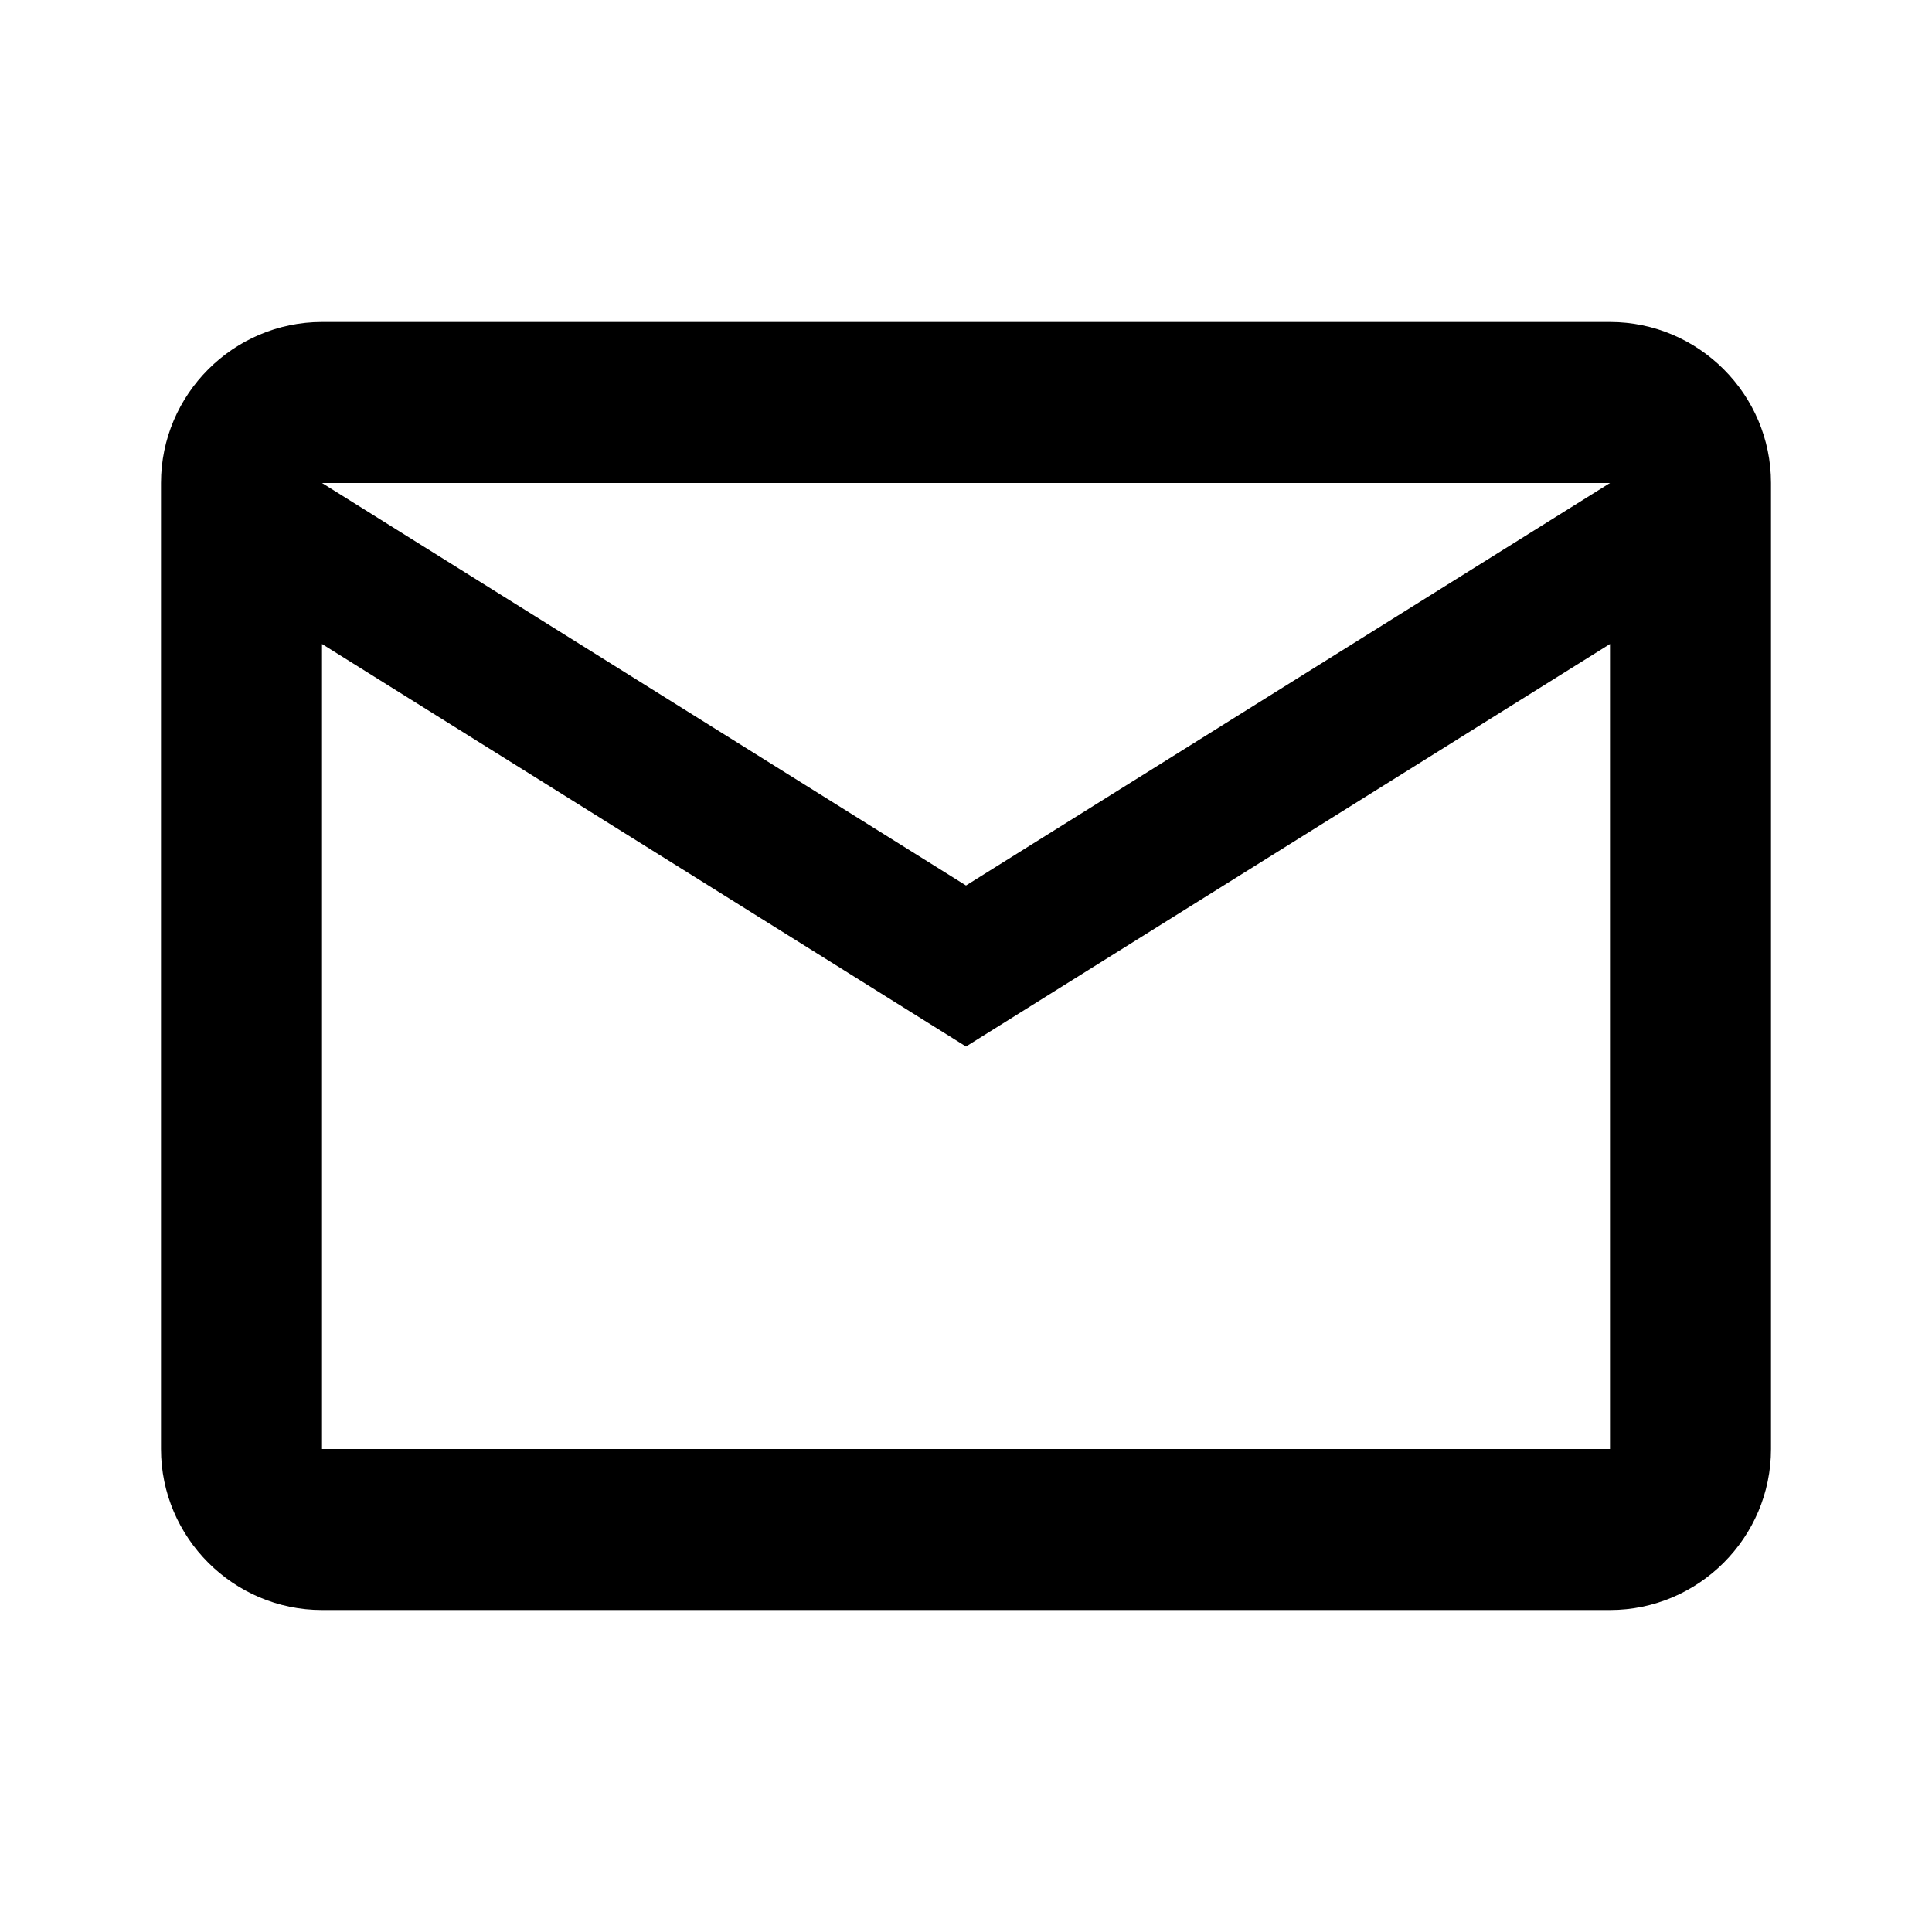
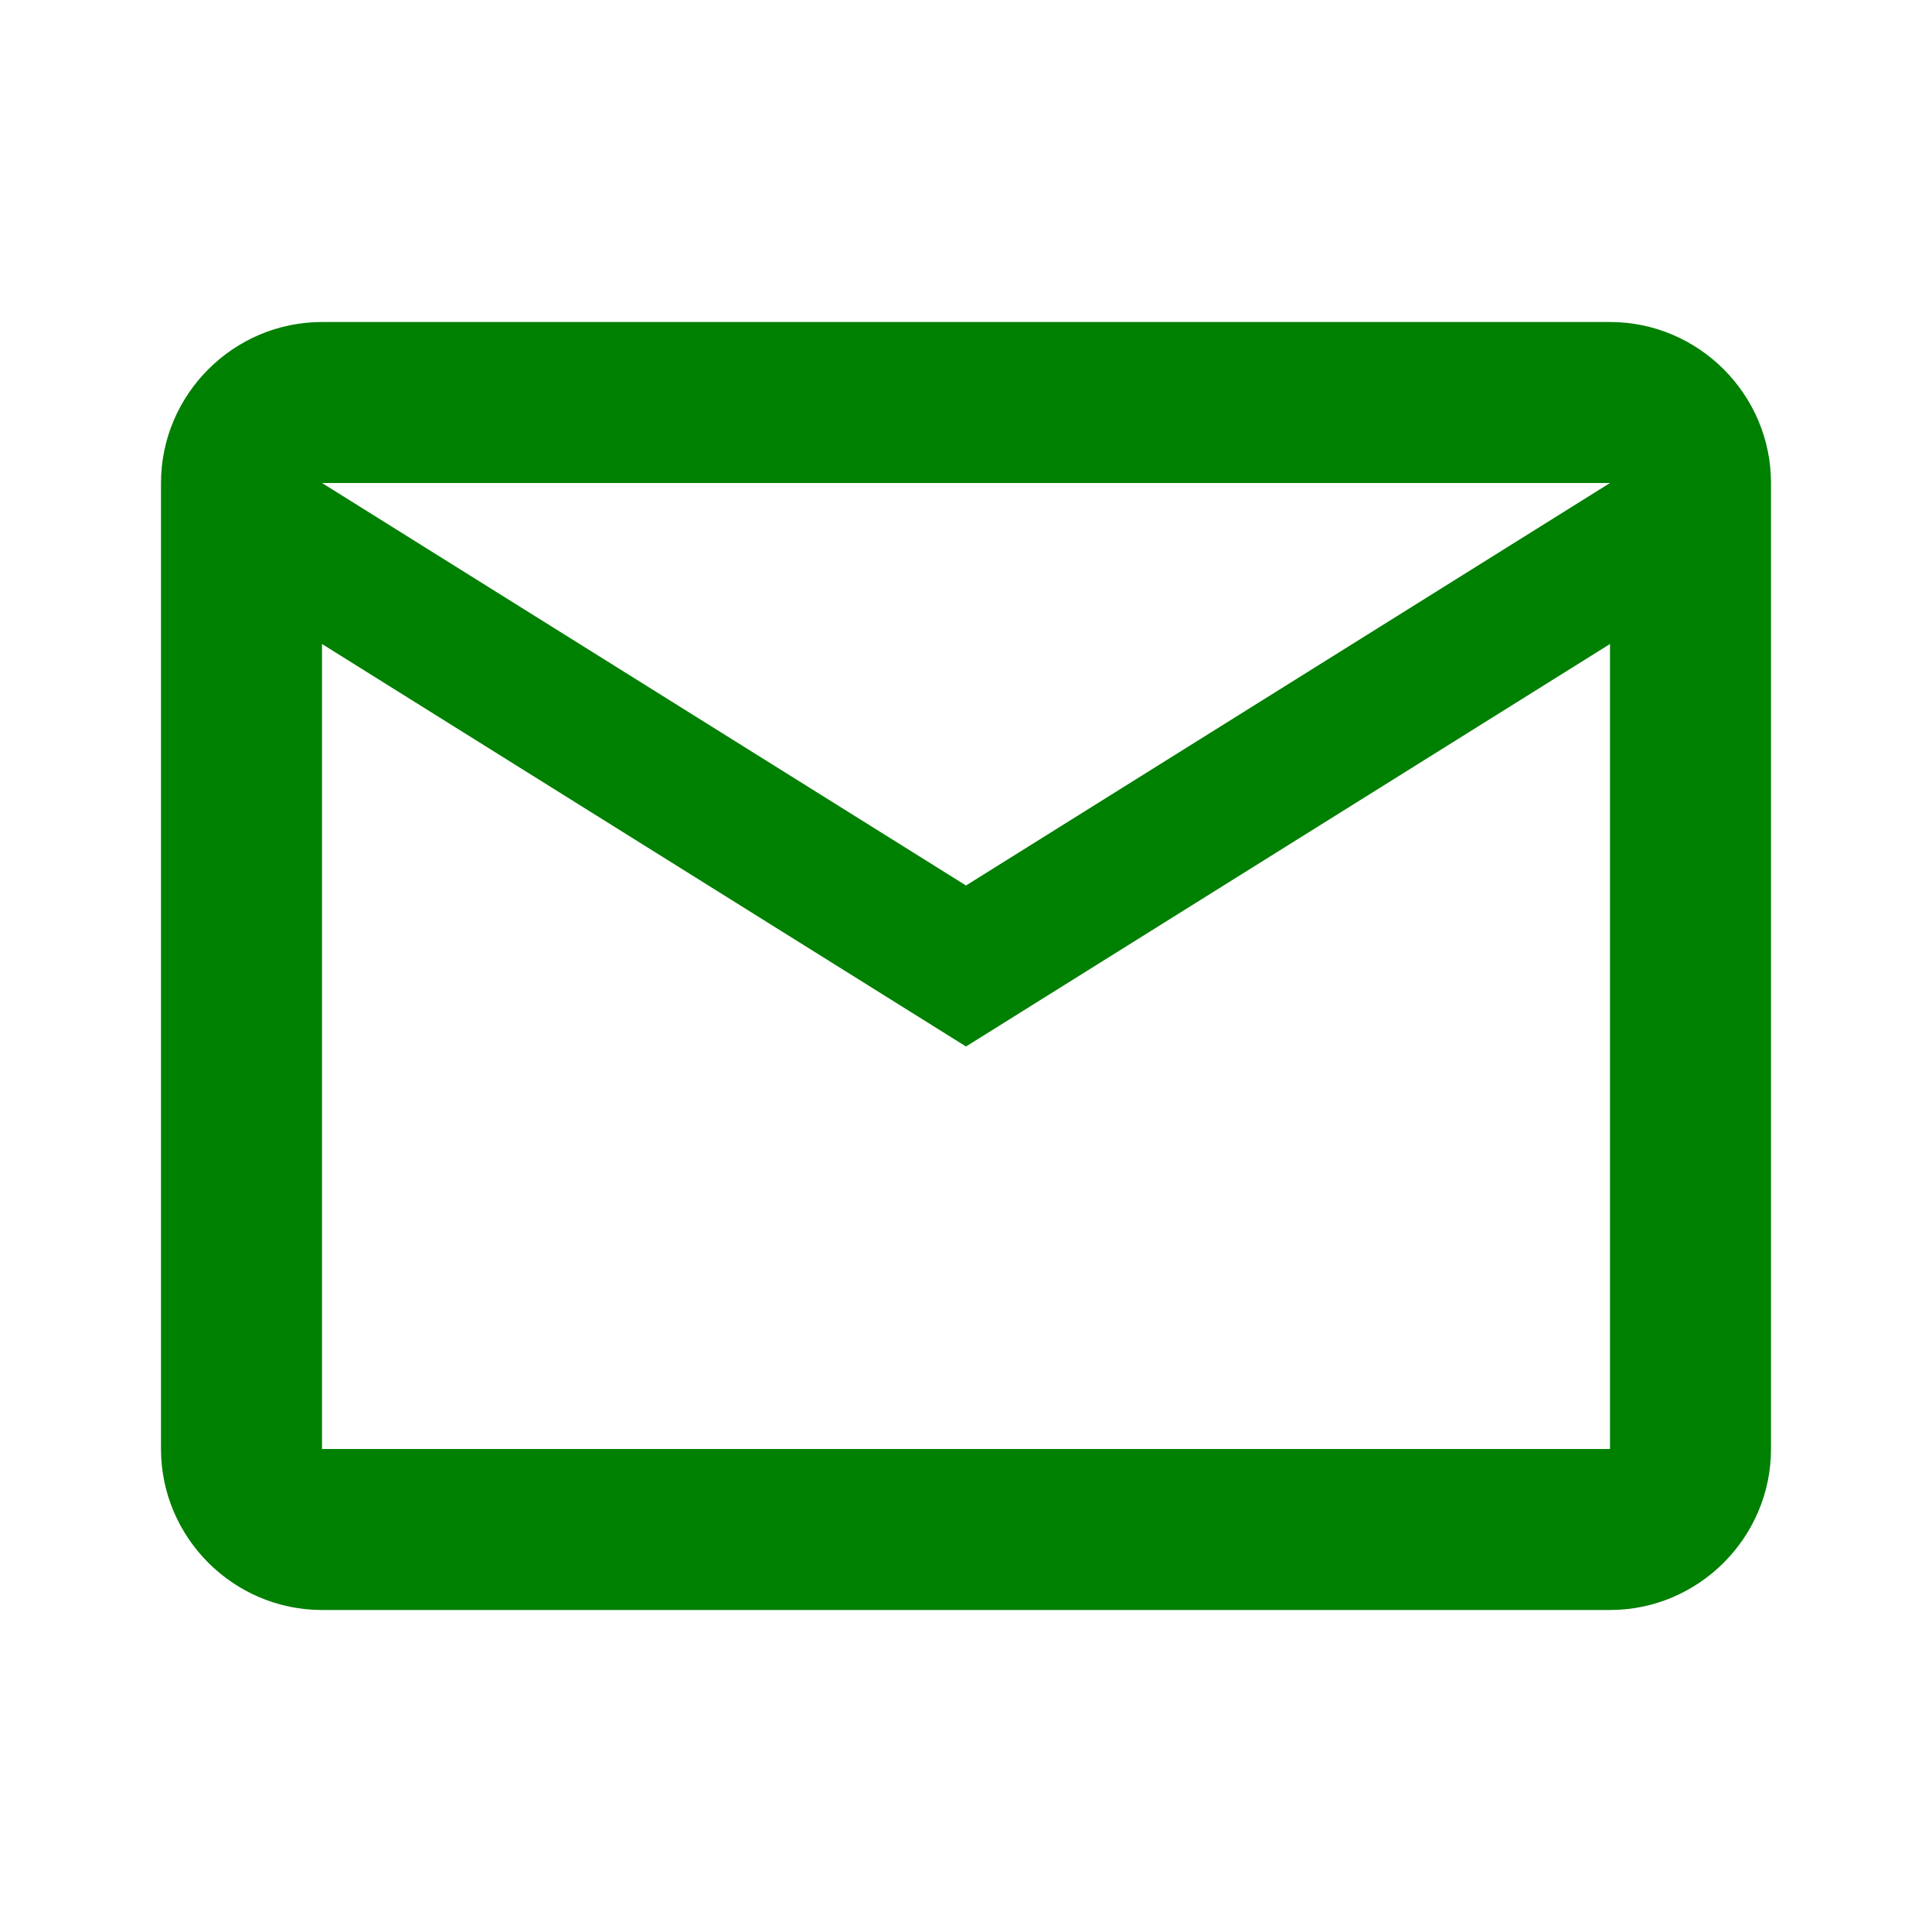
- <svg xmlns="http://www.w3.org/2000/svg" height="24px" viewBox="0 0 24 24" width="24px" fill="#000000">
+ <svg xmlns="http://www.w3.org/2000/svg" height="24px" viewBox="0 0 24 24" width="24px" fill="green">
  <path d="M0 0h24v24H0V0z" fill="none" />
  <path d="M22 6c0-1.1-.9-2-2-2H4c-1.1 0-2 .9-2 2v12c0 1.1.9 2 2 2h16c1.1 0 2-.9 2-2V6zm-2 0l-8 5-8-5h16zm0 12H4V8l8 5 8-5v10z" />
</svg>
